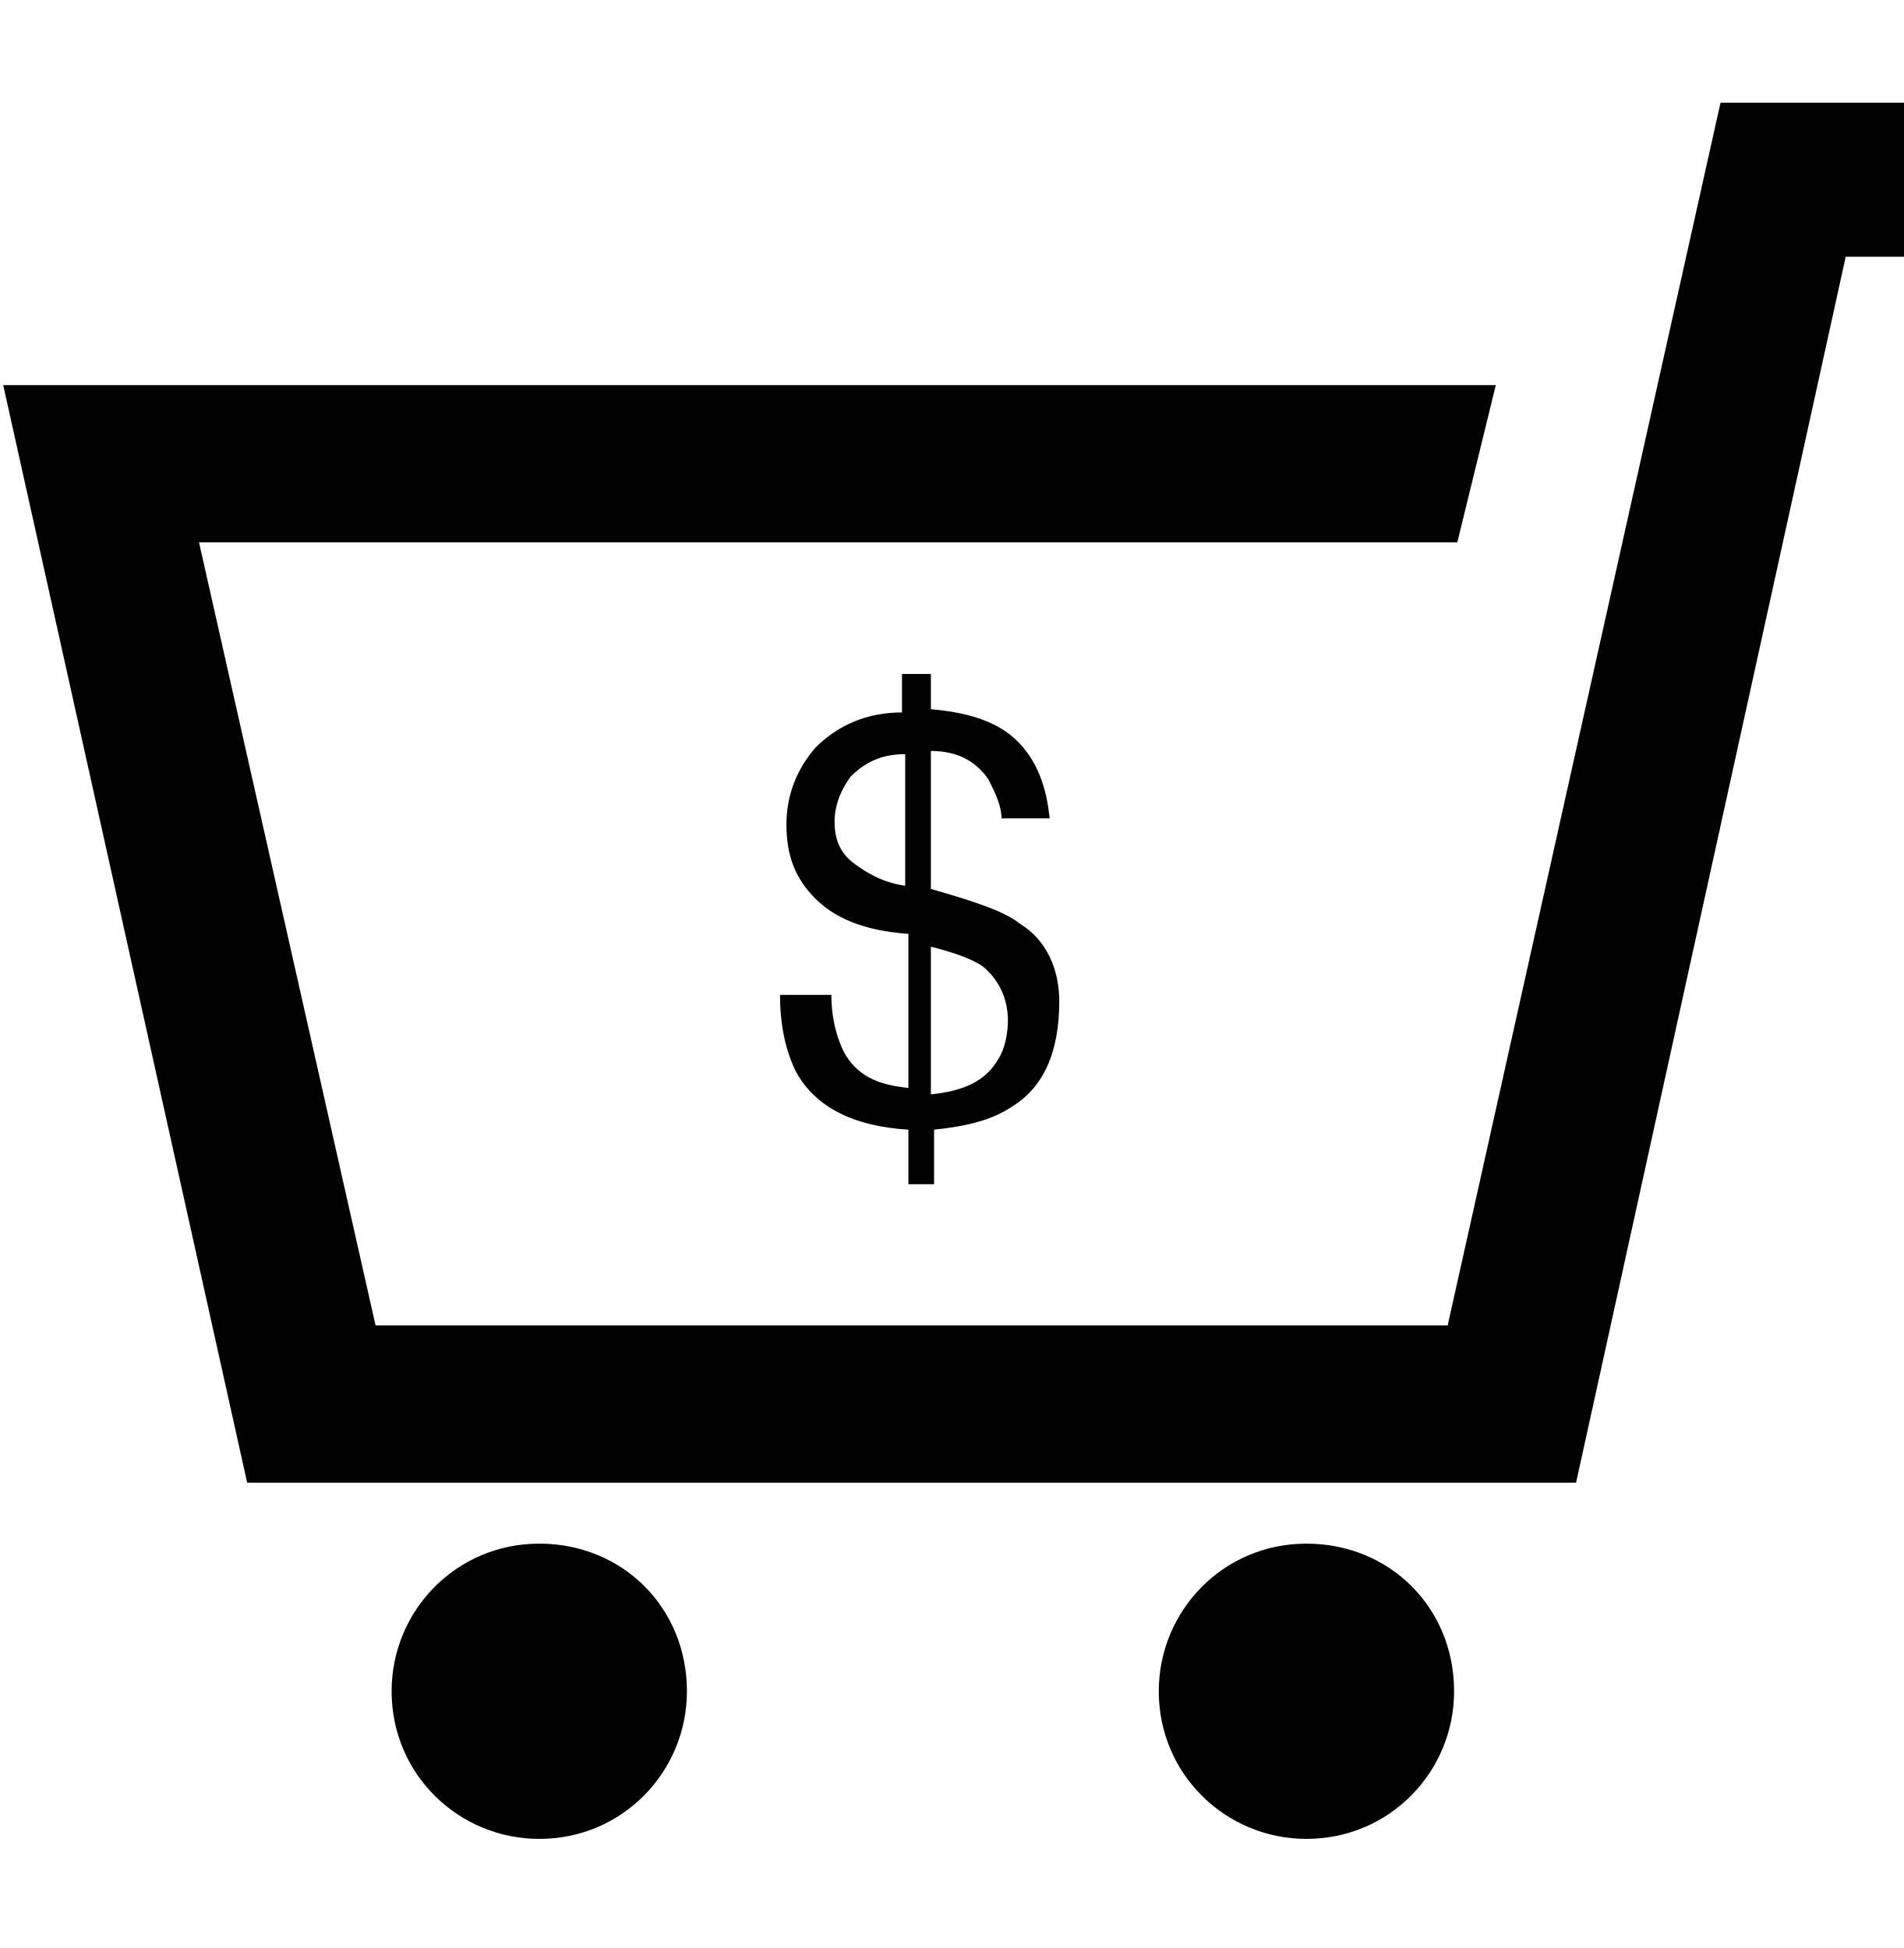
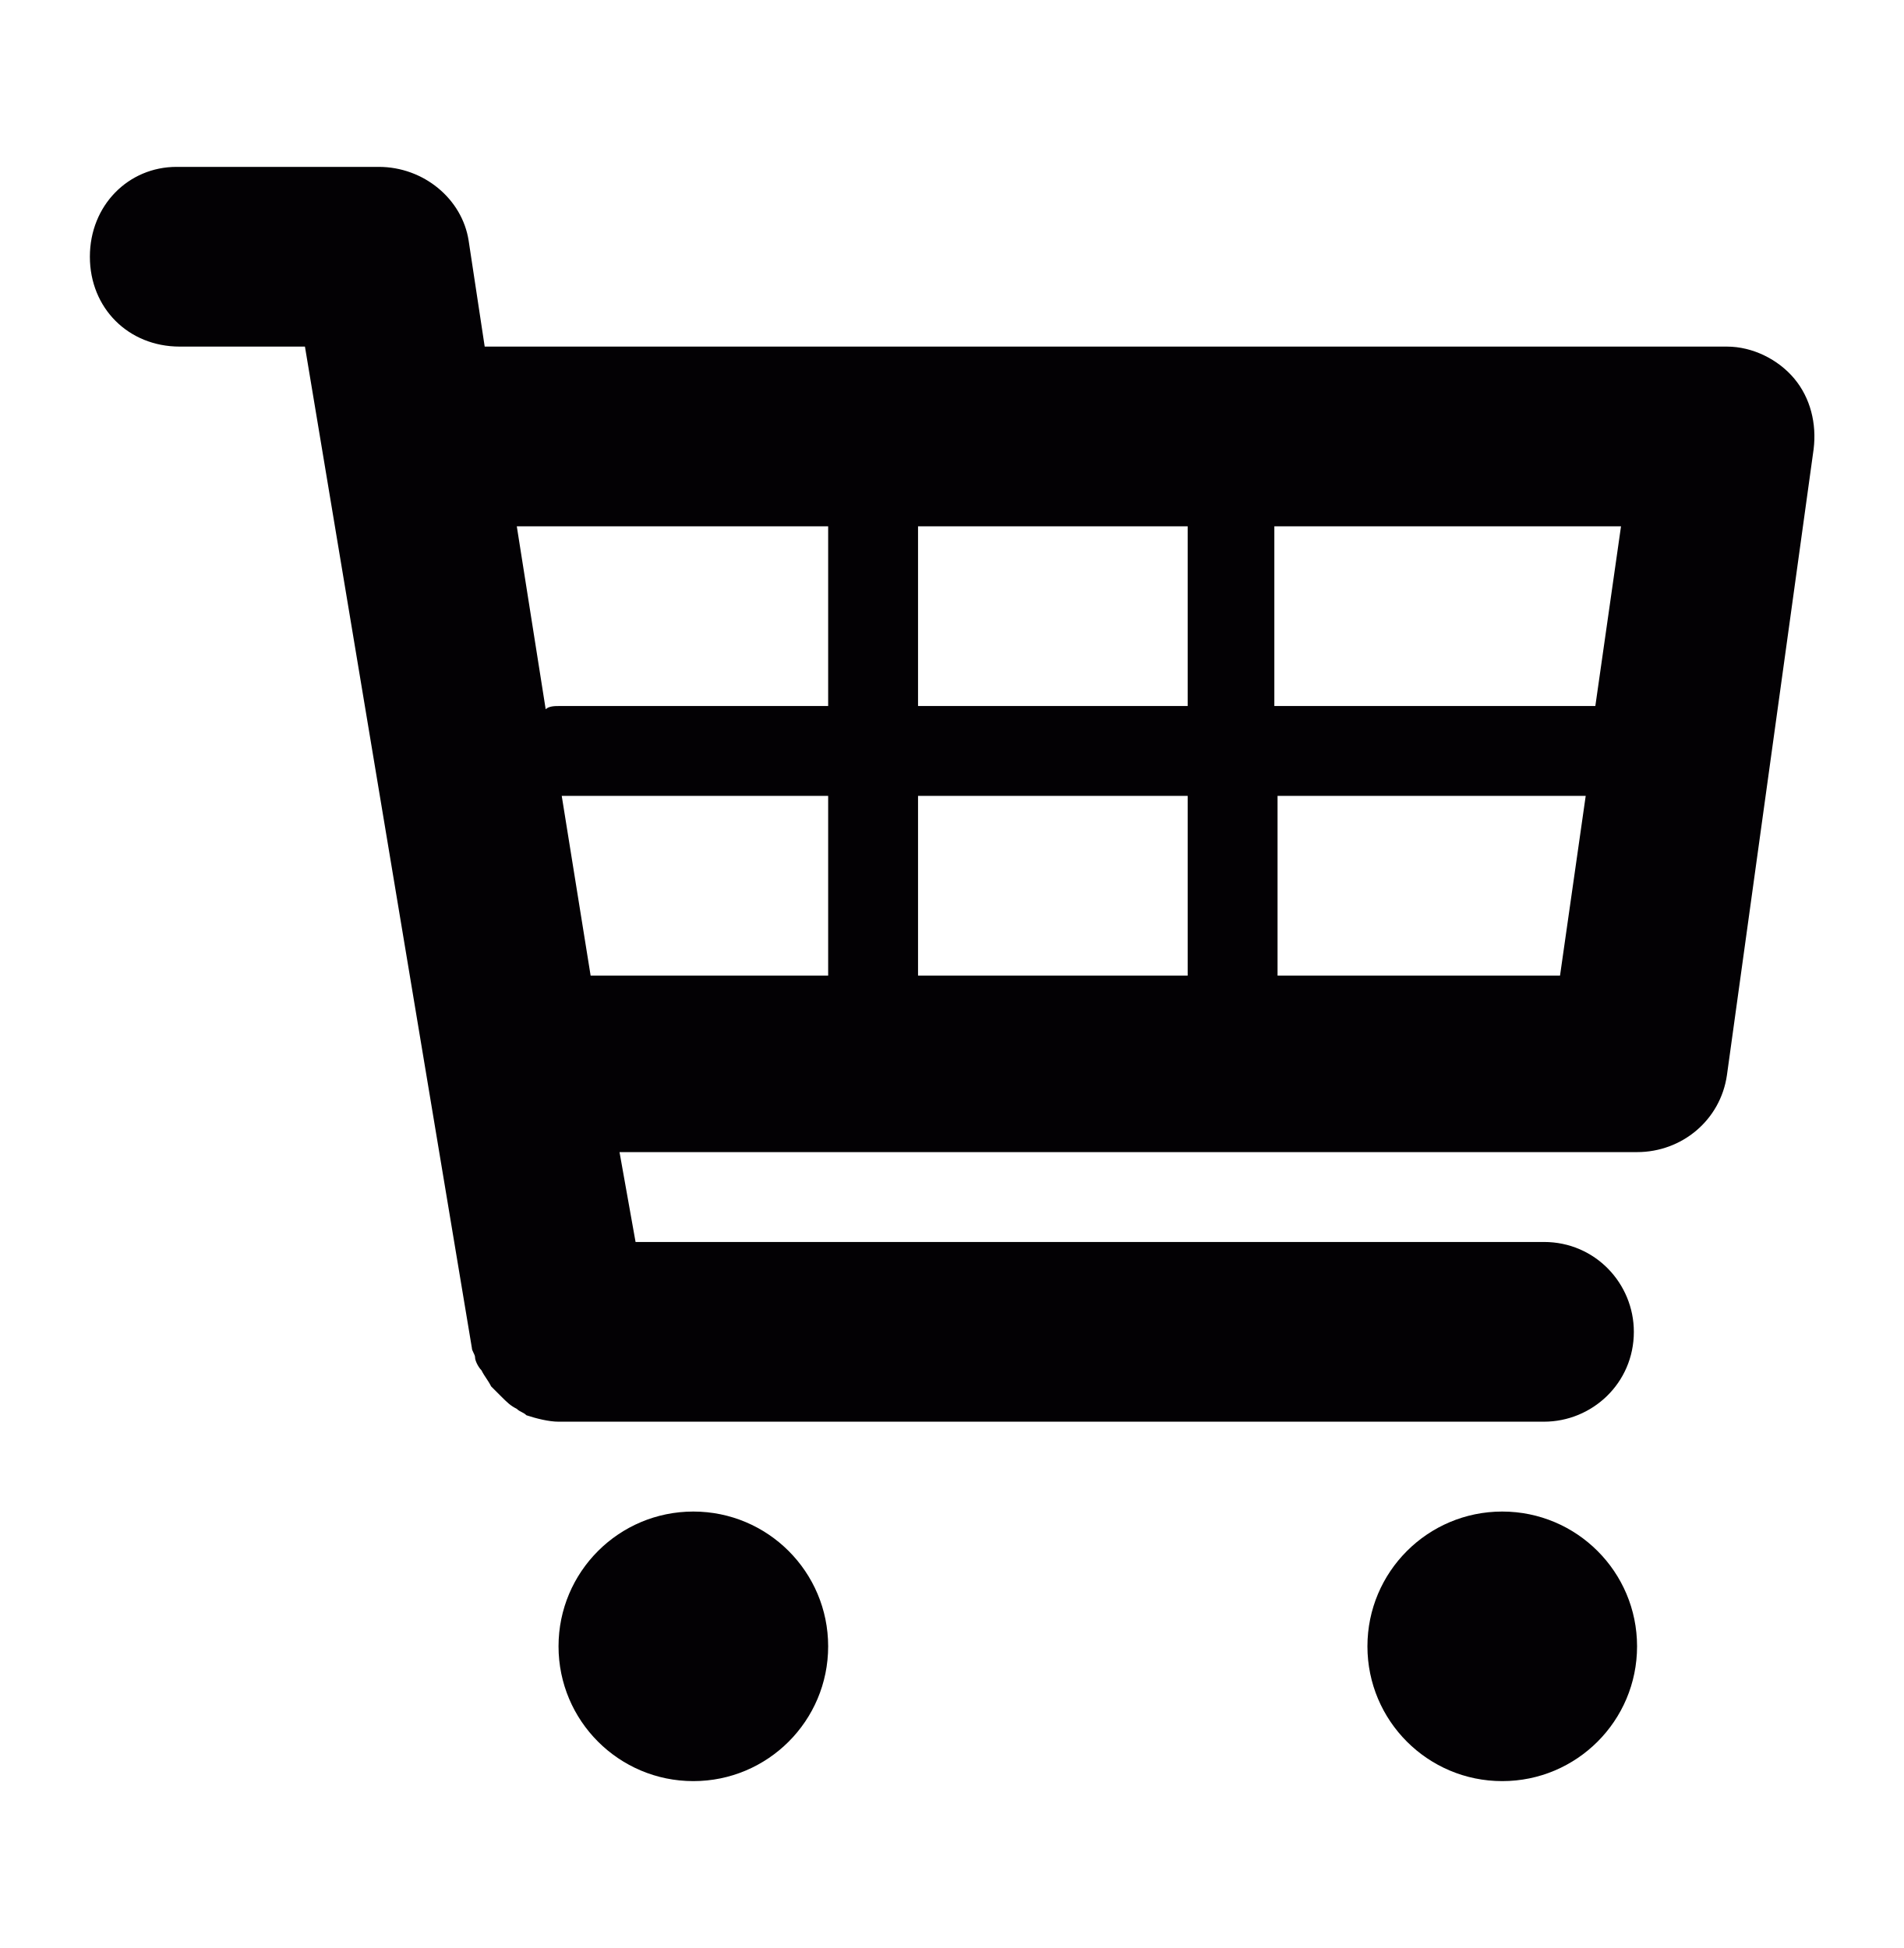
<svg xmlns="http://www.w3.org/2000/svg" version="1.1" id="Layer_1" x="0px" y="0px" viewBox="0 0 59.3 60.7" style="enable-background:new 0 0 59.3 60.7;" xml:space="preserve">
  <style type="text/css">
- 	.st0{fill:#020202;}
+ 	.st0{fill:#030104;}
</style>
  <g>
-     <g>
+     <g id="Layer_1_107_">
      <g>
-         <path class="st0" d="M25.4,23.3c0.7-0.7,1.6-1.1,2.7-1.1V21H29v1.1c1.2,0.1,2.1,0.4,2.7,1c0.6,0.6,0.9,1.4,1,2.4h-1.5     c0-0.4-0.2-0.8-0.4-1.2c-0.4-0.6-1-0.9-1.8-0.9v4.3c1.4,0.4,2.3,0.7,2.8,1.1c0.8,0.5,1.2,1.4,1.2,2.4c0,1.6-0.5,2.7-1.5,3.3     c-0.6,0.4-1.4,0.6-2.4,0.7v1.7h-0.8v-1.7c-1.7-0.1-2.9-0.7-3.5-1.8c-0.3-0.6-0.5-1.4-0.5-2.4h1.6c0,0.8,0.2,1.4,0.4,1.8     c0.4,0.7,1,1,2,1.1v-4.8C26.9,29,26,28.6,25.4,28c-0.6-0.6-0.9-1.3-0.9-2.3C24.5,24.8,24.8,24,25.4,23.3z M26.6,26.9     c0.4,0.3,0.9,0.6,1.6,0.7v-4.1c-0.8,0-1.3,0.3-1.7,0.7c-0.3,0.4-0.5,0.9-0.5,1.4C26,26.2,26.2,26.6,26.6,26.9z M31.1,33     c0.2-0.3,0.3-0.8,0.3-1.2c0-0.7-0.3-1.3-0.8-1.7c-0.3-0.2-0.8-0.4-1.6-0.6v4.6C30,34,30.7,33.7,31.1,33z" />
-       </g>
-       <g>
-         <g>
-           <polygon class="st0" points="49.1,46.2 7.7,46.2 0.1,12 46.6,12 45.4,16.9 6.2,16.9 11.7,41.3 45.1,41.3 53.6,3.2 71.3,3.2       71.3,8 57.5,8     " />
-         </g>
-         <g>
-           <g>
-             <path class="st0" d="M21.4,52.7c0,2.5-2,4.6-4.6,4.6c-2.5,0-4.6-2-4.6-4.6c0-2.5,2-4.6,4.6-4.6C19.4,48.1,21.4,50.1,21.4,52.7z       " />
-           </g>
-           <g>
-             <path class="st0" d="M45.3,52.7c0,2.5-2,4.6-4.6,4.6c-2.5,0-4.6-2-4.6-4.6c0-2.5,2-4.6,4.6-4.6C43.3,48.1,45.3,50.1,45.3,52.7z       " />
-           </g>
-         </g>
+         <path class="st0" d="M55.9,11.8c-0.5-0.6-1.3-1-2.1-1H15.1l-0.5-3.3c-0.2-1.3-1.4-2.3-2.8-2.3H5.5C4,5.2,2.8,6.4,2.8,8     s1.2,2.8,2.8,2.8h3.9L14.7,42c0,0.1,0.1,0.2,0.1,0.3c0,0.1,0.1,0.3,0.2,0.4c0.1,0.2,0.2,0.3,0.3,0.5c0.1,0.1,0.2,0.2,0.3,0.3     c0.2,0.2,0.3,0.3,0.5,0.4c0.1,0.1,0.2,0.1,0.3,0.2c0.3,0.1,0.7,0.2,1,0.2c0,0,30.7,0,30.7,0c1.5,0,2.8-1.2,2.8-2.8     c0-1.5-1.2-2.8-2.8-2.8H19.8l-0.5-2.8H51c1.4,0,2.6-1,2.8-2.4L56.5,14C56.6,13.2,56.4,12.4,55.9,11.8z M50.5,16.4L49.7,22h-10     v-5.6H50.5z M37,16.4V22h-8.4v-5.6H37z M37,24.8v5.6h-8.4v-5.6H37z M25.8,16.4V22h-8.4c-0.1,0-0.3,0-0.4,0.1l-0.9-5.7H25.8z      M17.5,24.8h8.3v5.6h-7.4L17.5,24.8z M39.8,30.4v-5.6h9.6l-0.8,5.6H39.8z" />
+         <circle class="st0" cx="21.6" cy="51.3" r="4.2" />
+         <circle class="st0" cx="46.8" cy="51.3" r="4.2" />
      </g>
    </g>
  </g>
</svg>
